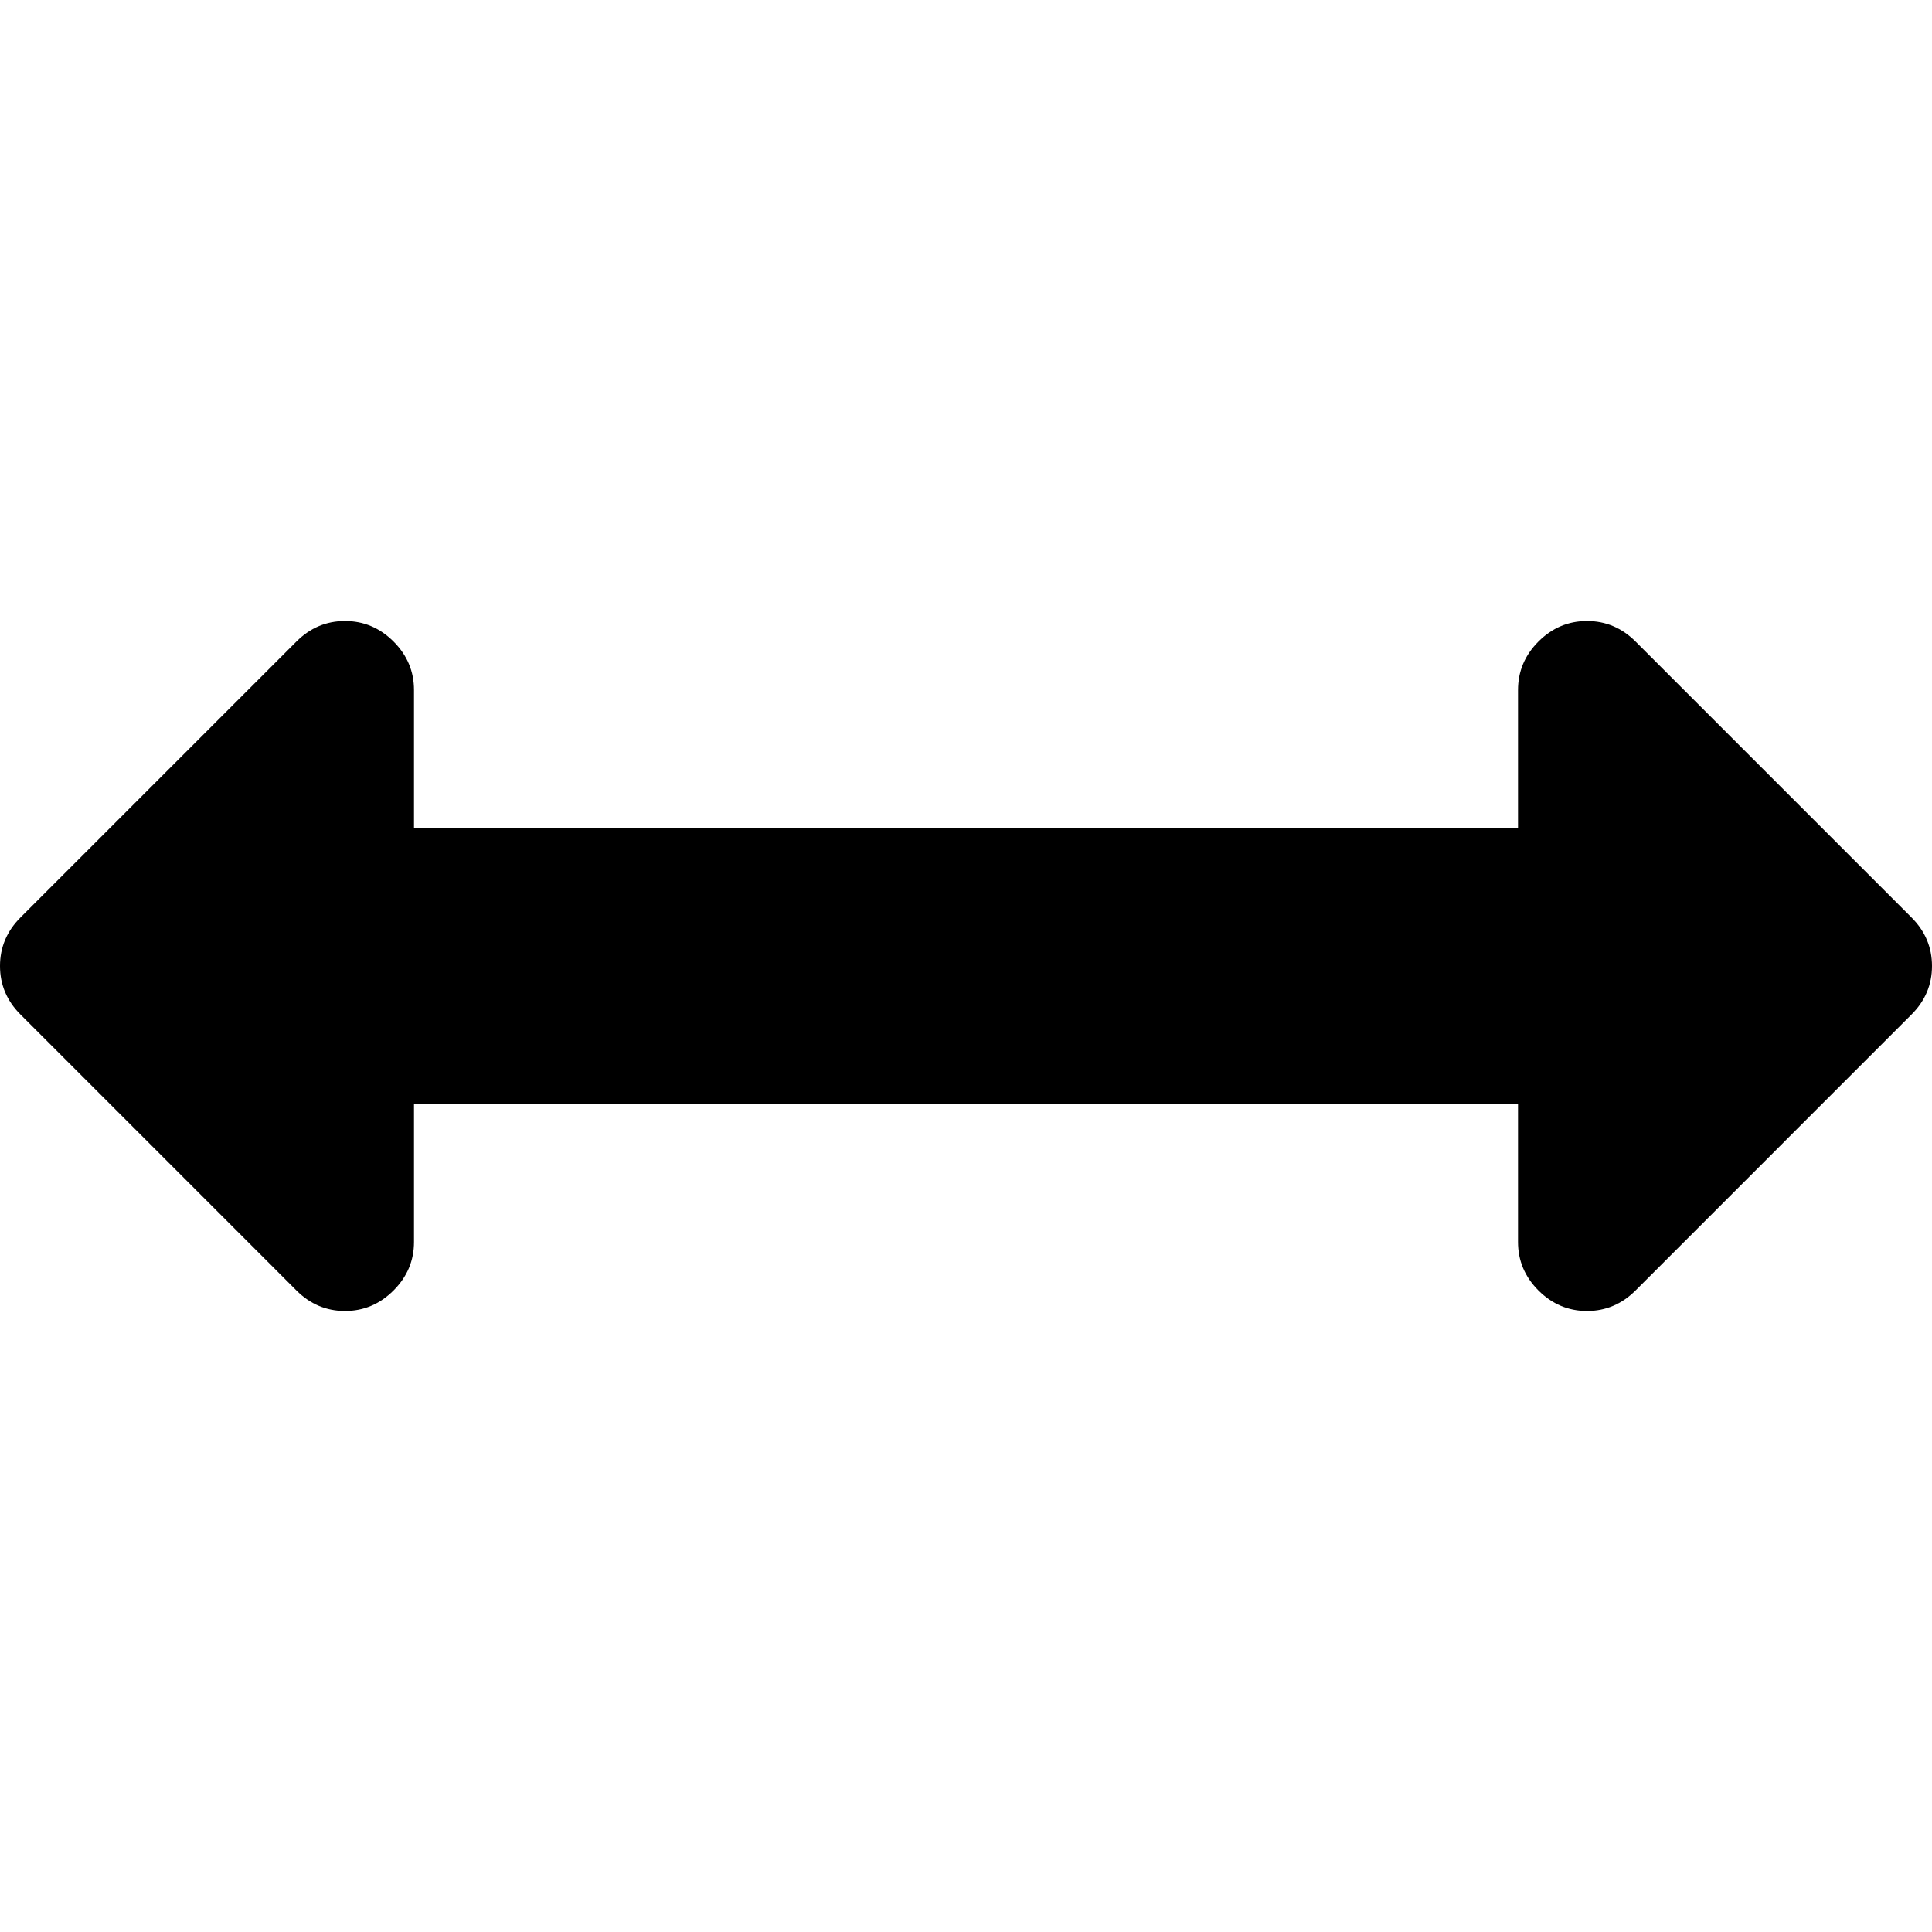
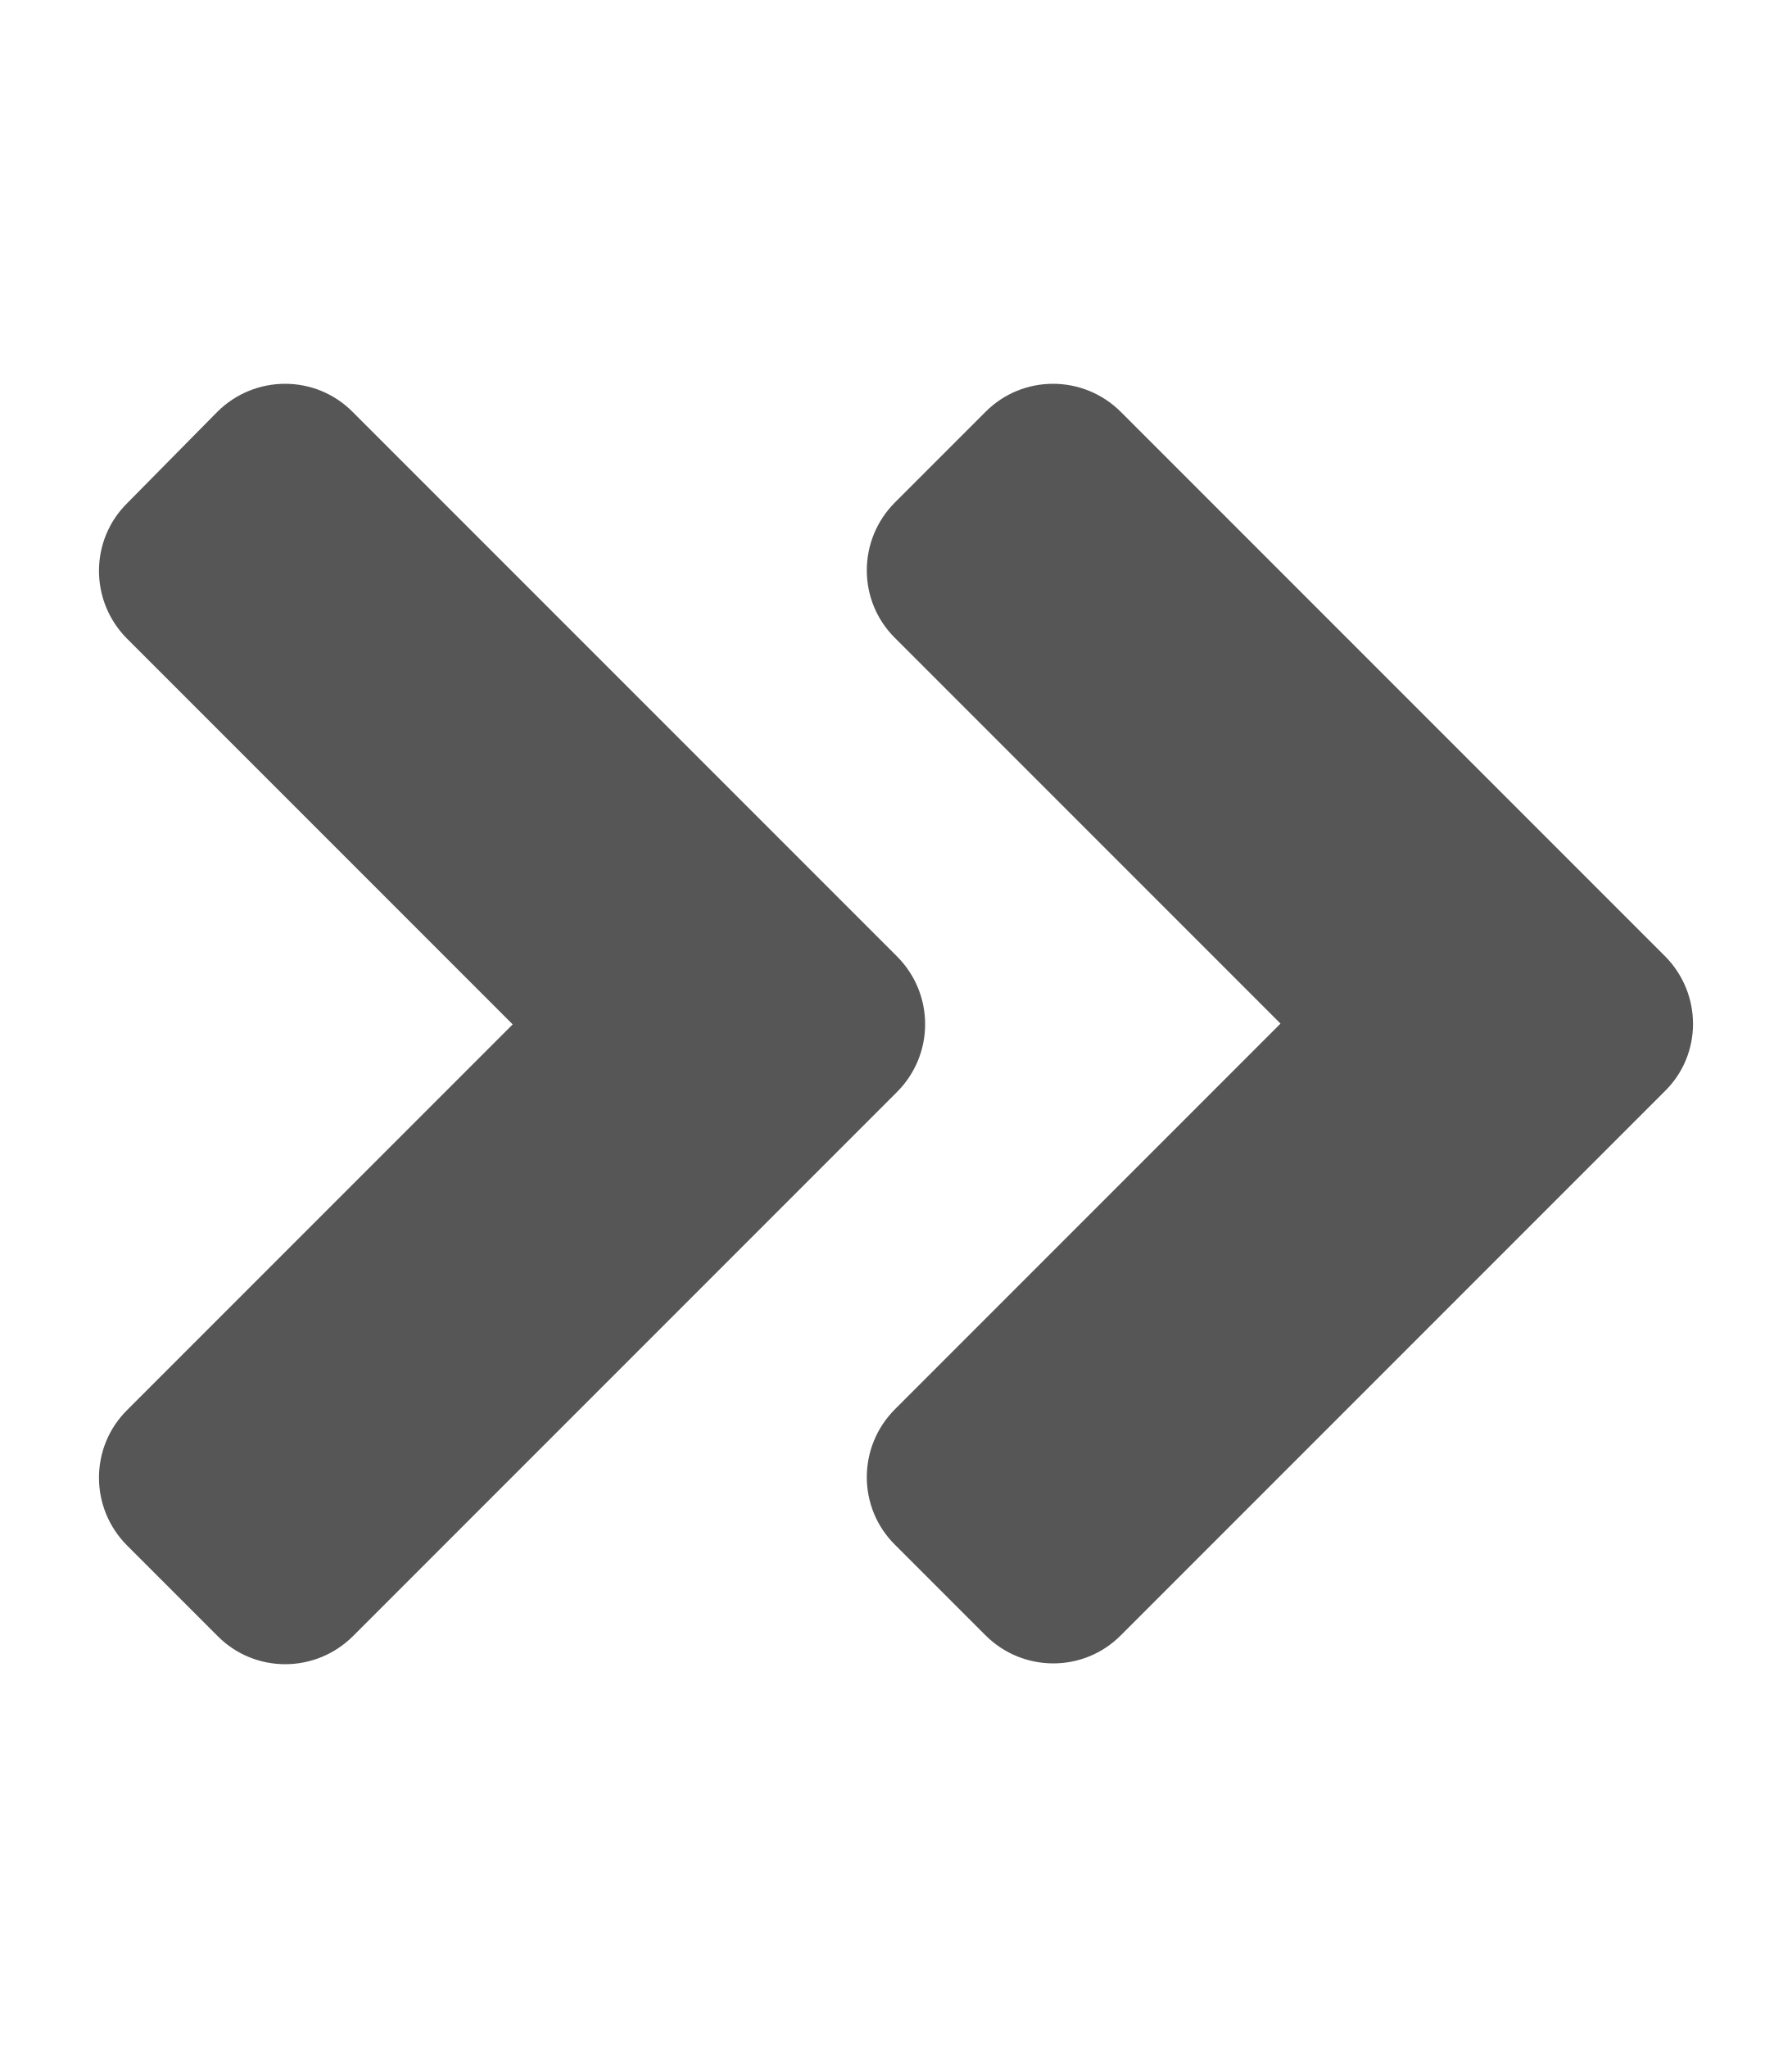
- <svg xmlns="http://www.w3.org/2000/svg" version="1.1" id="Capa_1" x="0px" y="0px" width="511.626px" height="511.627px" viewBox="0 0 511.626 511.627" style="enable-background:new 0 0 511.626 511.627;" xml:space="preserve">
-   <g>
-     <path d="M506.203,242.966l-73.087-73.089c-3.621-3.617-7.902-5.424-12.847-5.424c-4.949,0-9.233,1.807-12.854,5.424   c-3.613,3.616-5.42,7.898-5.42,12.847v36.547H109.636v-36.547c0-4.949-1.809-9.231-5.426-12.847   c-3.619-3.617-7.902-5.424-12.85-5.424c-4.947,0-9.23,1.807-12.847,5.424L5.424,242.966C1.809,246.58,0,250.865,0,255.813   c0,4.947,1.809,9.232,5.424,12.845l73.089,73.091c3.617,3.613,7.897,5.424,12.847,5.424c4.952,0,9.234-1.811,12.85-5.424   c3.617-3.614,5.426-7.898,5.426-12.847v-36.549h292.359v36.549c0,4.948,1.807,9.232,5.42,12.847   c3.621,3.613,7.905,5.424,12.854,5.424c4.944,0,9.226-1.811,12.847-5.424l73.087-73.091c3.617-3.613,5.424-7.898,5.424-12.845   C511.626,250.865,509.82,246.58,506.203,242.966z" />
-   </g>
-   <g>
- </g>
-   <g>
- </g>
-   <g>
- </g>
-   <g>
- </g>
-   <g>
- </g>
-   <g>
- </g>
-   <g>
- </g>
-   <g>
- </g>
-   <g>
- </g>
-   <g>
- </g>
-   <g>
- </g>
-   <g>
- </g>
-   <g>
- </g>
-   <g>
- </g>
-   <g>
- </g>
+ <svg xmlns="http://www.w3.org/2000/svg" aria-hidden="true" data-prefix="fas" data-icon="angle-double-right" class="svg-inline--fa fa-angle-double-right fa-w-14" role="img" viewBox="0 0 448 512">
+   <path fill="#565656" d="M224.3 273l-136 136c-9.4 9.4-24.6 9.4-33.9 0l-22.6-22.6c-9.4-9.4-9.4-24.6 0-33.9l96.4-96.4-96.4-96.4c-9.4-9.4-9.4-24.6 0-33.9L54.3 103c9.4-9.4 24.6-9.4 33.9 0l136 136c9.5 9.4 9.5 24.6.1 34zm192-34l-136-136c-9.4-9.4-24.6-9.4-33.9 0l-22.6 22.6c-9.4 9.4-9.4 24.6 0 33.9l96.4 96.4-96.4 96.4c-9.4 9.4-9.4 24.6 0 33.9l22.6 22.6c9.4 9.4 24.6 9.4 33.9 0l136-136c9.4-9.2 9.4-24.4 0-33.8z" />
</svg>
